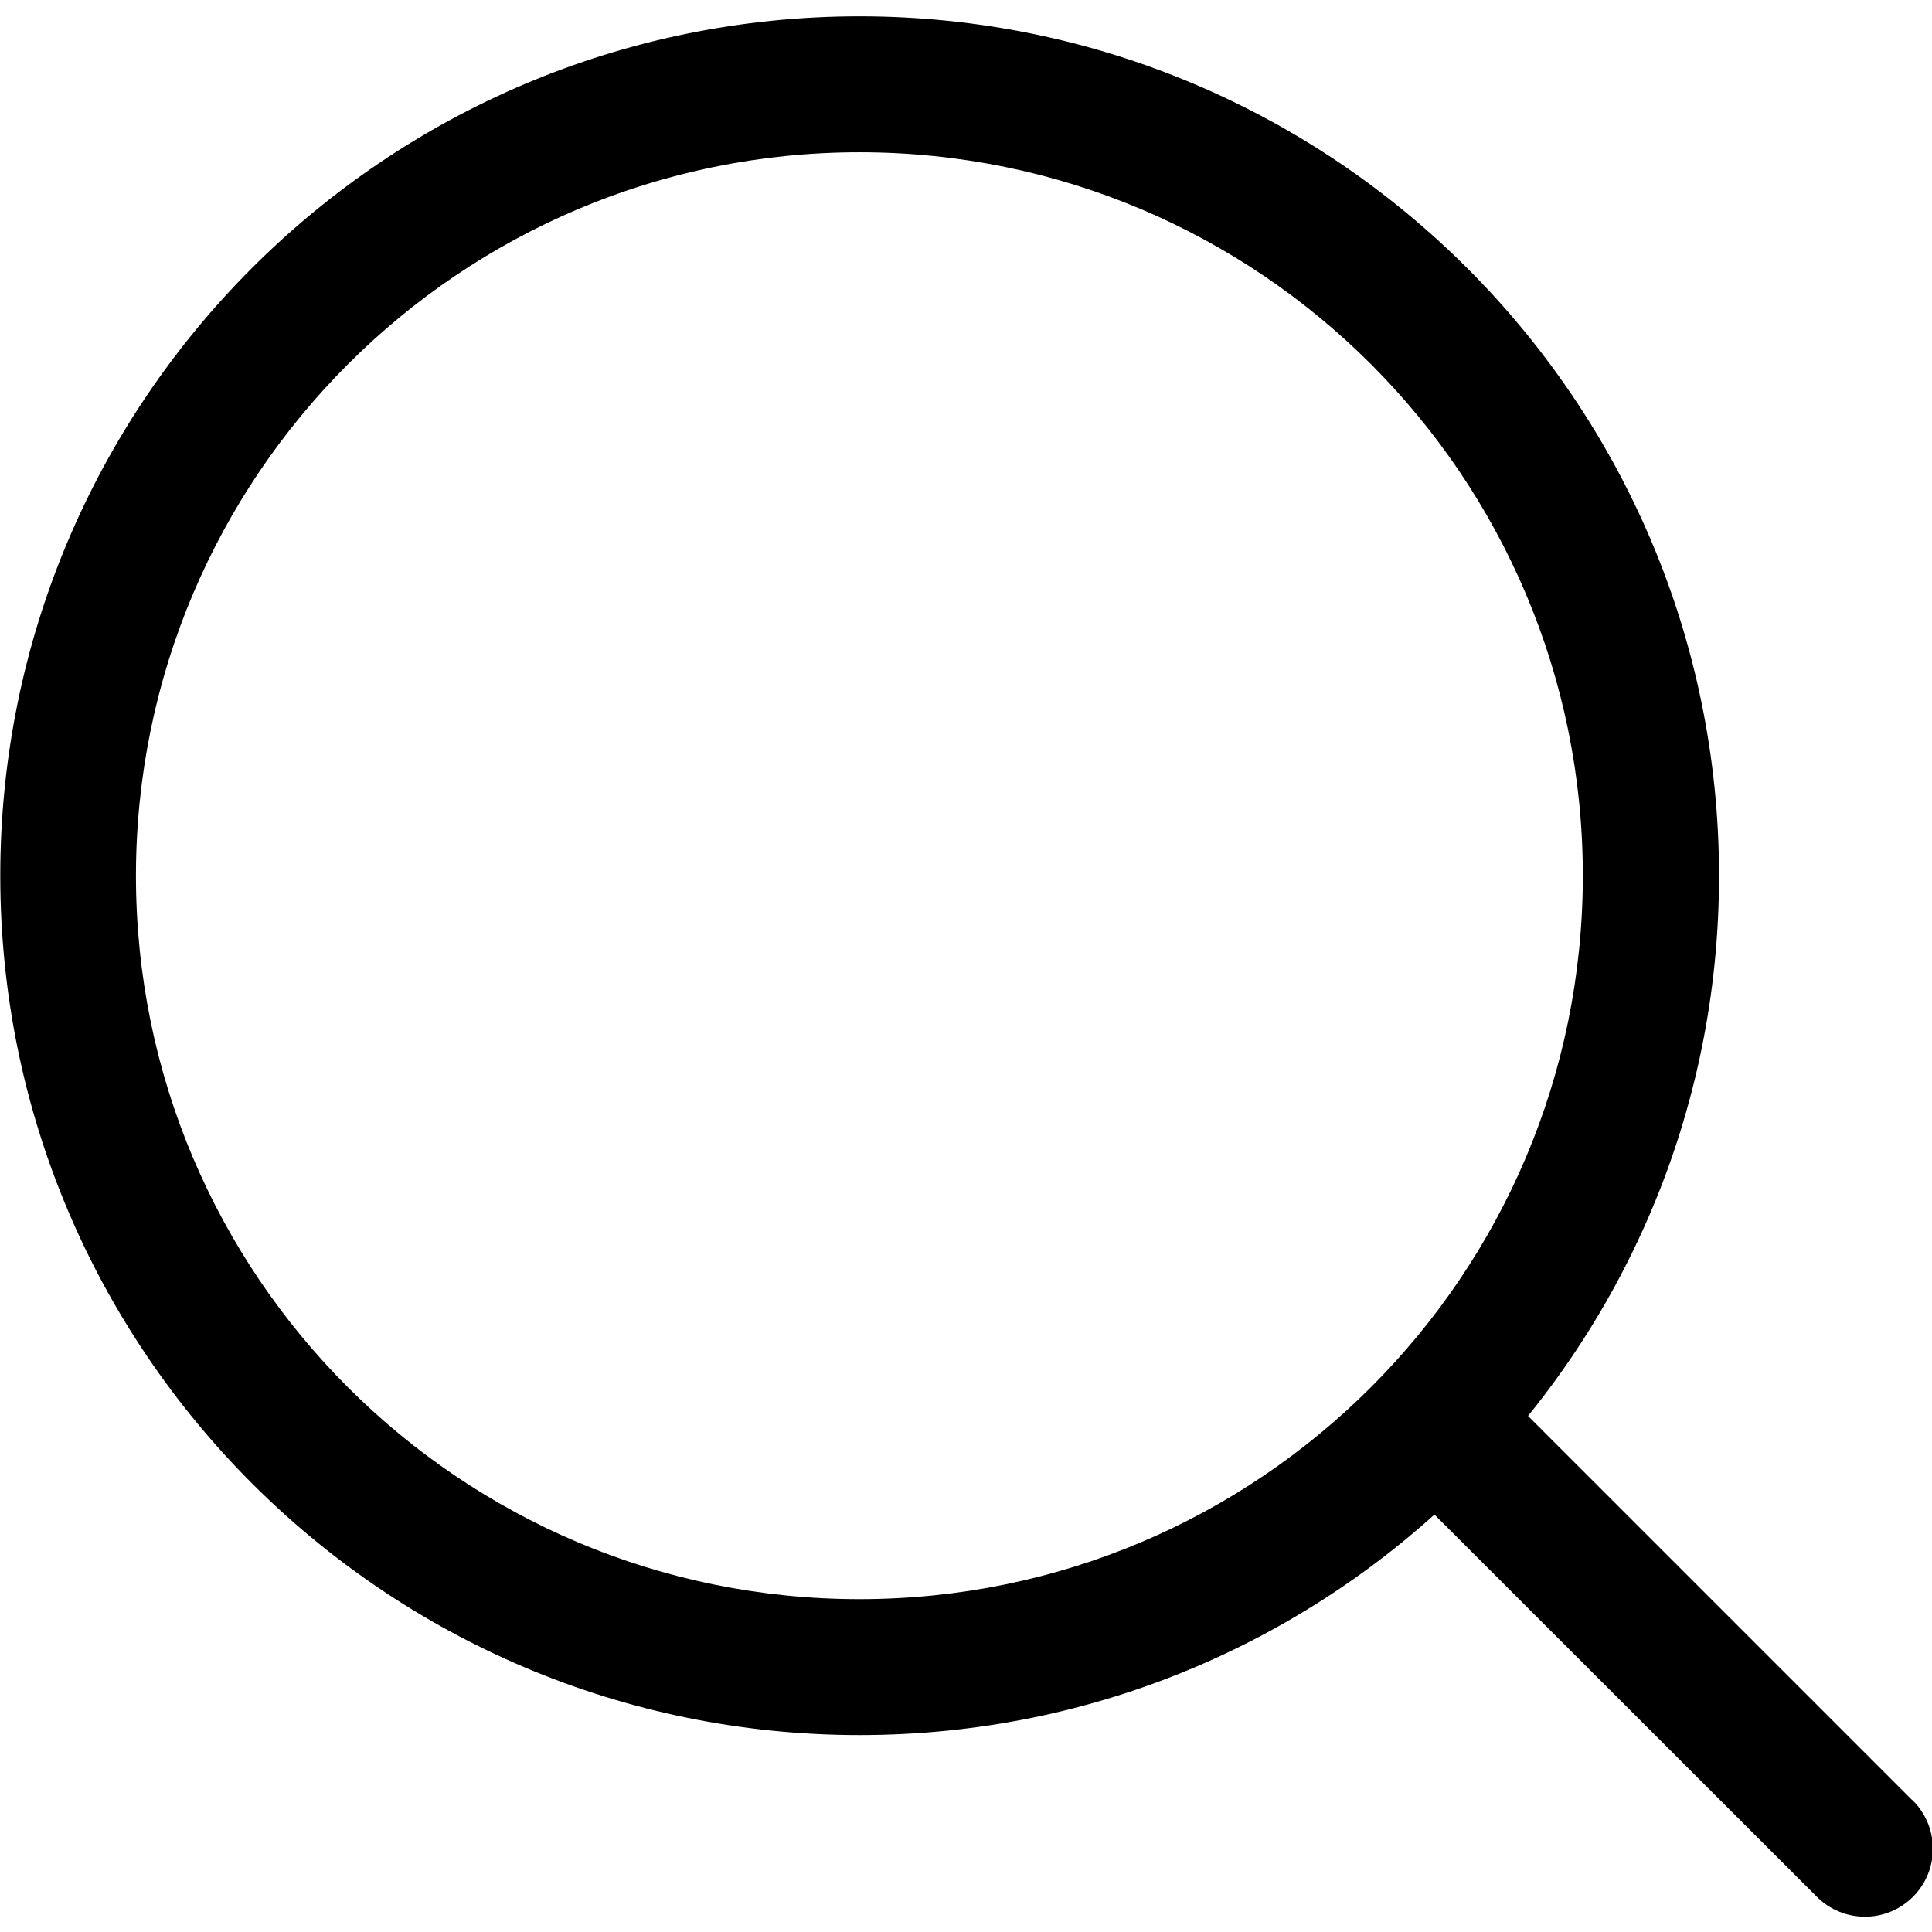
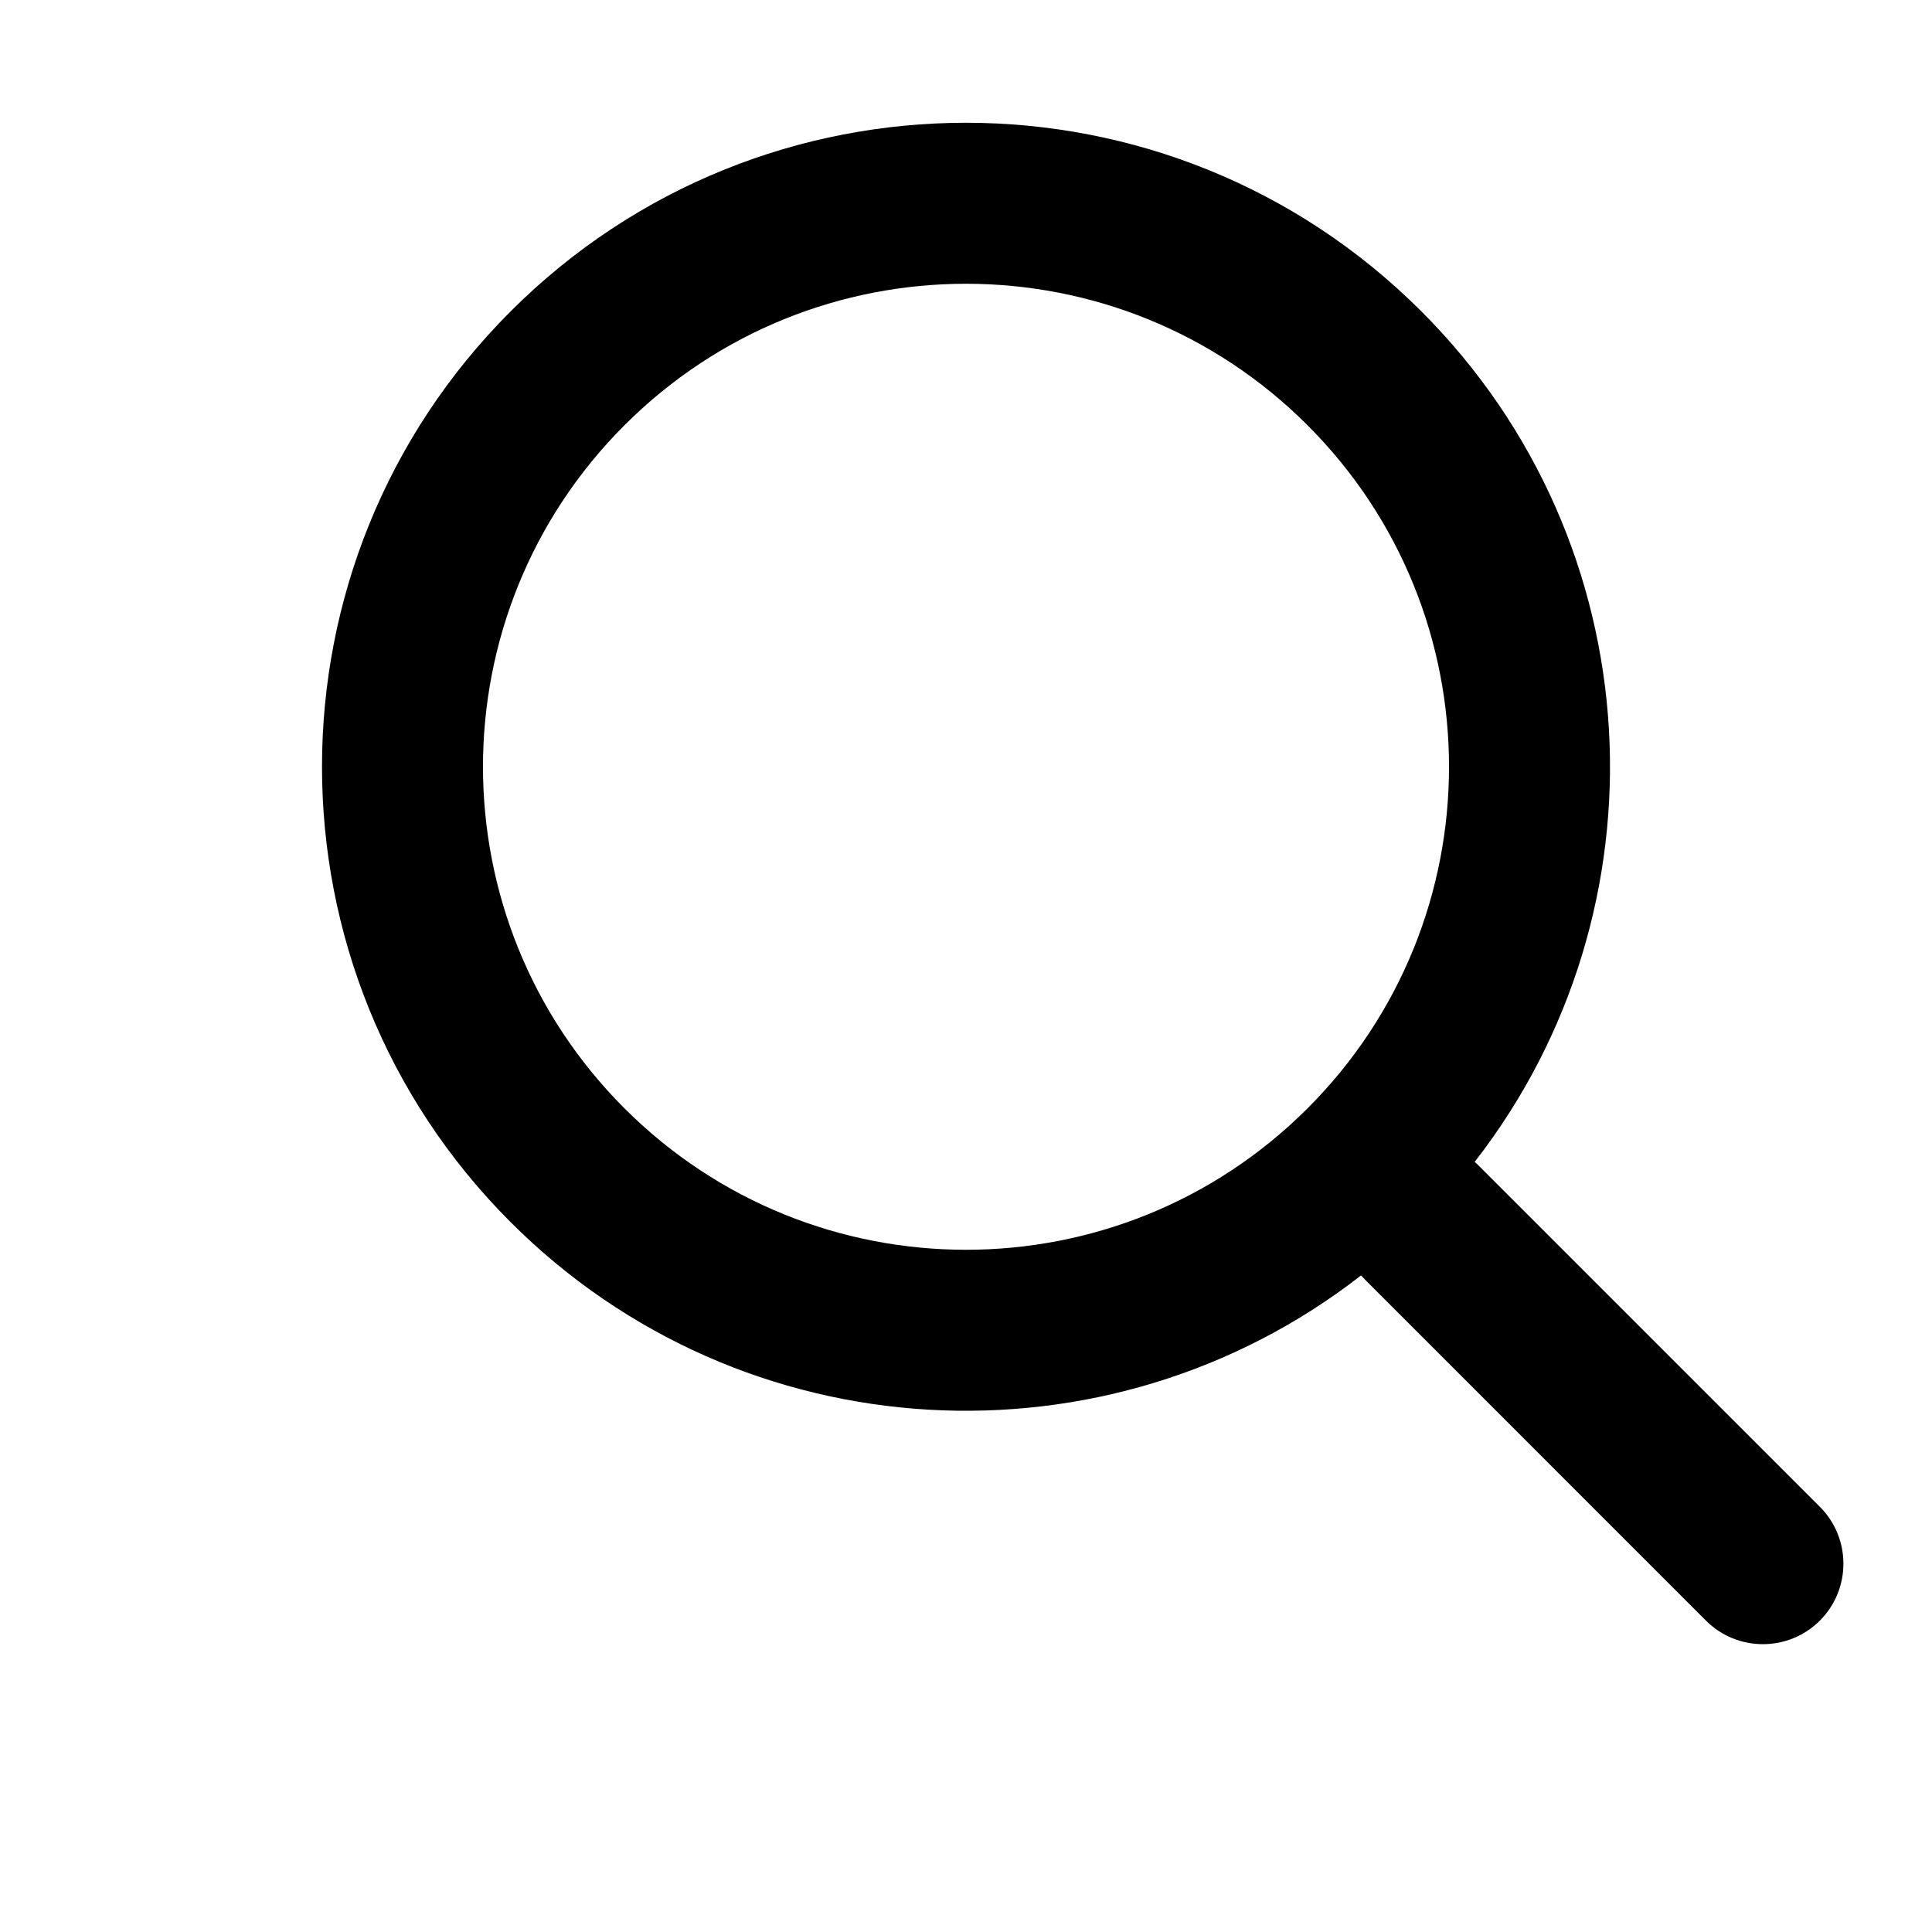
- <svg xmlns="http://www.w3.org/2000/svg" fill="#000000" width="800px" height="800px" viewBox="0 -0.24 28.423 28.423" id="_02_-_Search_Button" data-name="02 - Search Button">
-   <path id="Path_215" data-name="Path 215" d="M14.953,2.547A12.643,12.643,0,1,0,27.6,15.19,12.649,12.649,0,0,0,14.953,2.547Zm0,2A10.643,10.643,0,1,1,4.31,15.19,10.648,10.648,0,0,1,14.953,4.547Z" transform="translate(-2.31 -2.547)" fill-rule="evenodd" />
-   <path id="Path_216" data-name="Path 216" d="M30.441,28.789l-6.276-6.276a1,1,0,1,0-1.414,1.414L29.027,30.2a1,1,0,1,0,1.414-1.414Z" transform="translate(-2.31 -2.547)" fill-rule="evenodd" />
+ <svg xmlns="http://www.w3.org/2000/svg" width="24" height="24" viewBox="0 0 24 24" fill="none">
+   <path fill-rule="evenodd" clip-rule="evenodd" d="M18.319 14.433C20.763 11.294 20.542 6.753 17.657 3.868C14.533 0.744 9.467 0.744 6.343 3.868C3.219 6.992 3.219 12.058 6.343 15.182C9.228 18.067 13.769 18.288 16.907 15.844C16.921 15.86 16.935 15.874 16.95 15.889L21.192 20.132C21.583 20.522 22.216 20.522 22.607 20.132C22.997 19.741 22.997 19.108 22.607 18.718L18.364 14.475C18.349 14.46 18.334 14.446 18.319 14.433ZM16.243 5.283C18.586 7.626 18.586 11.425 16.243 13.768C13.899 16.111 10.101 16.111 7.757 13.768C5.414 11.425 5.414 7.626 7.757 5.283C10.101 2.939 13.899 2.939 16.243 5.283Z" fill="currentColor" />
</svg>
